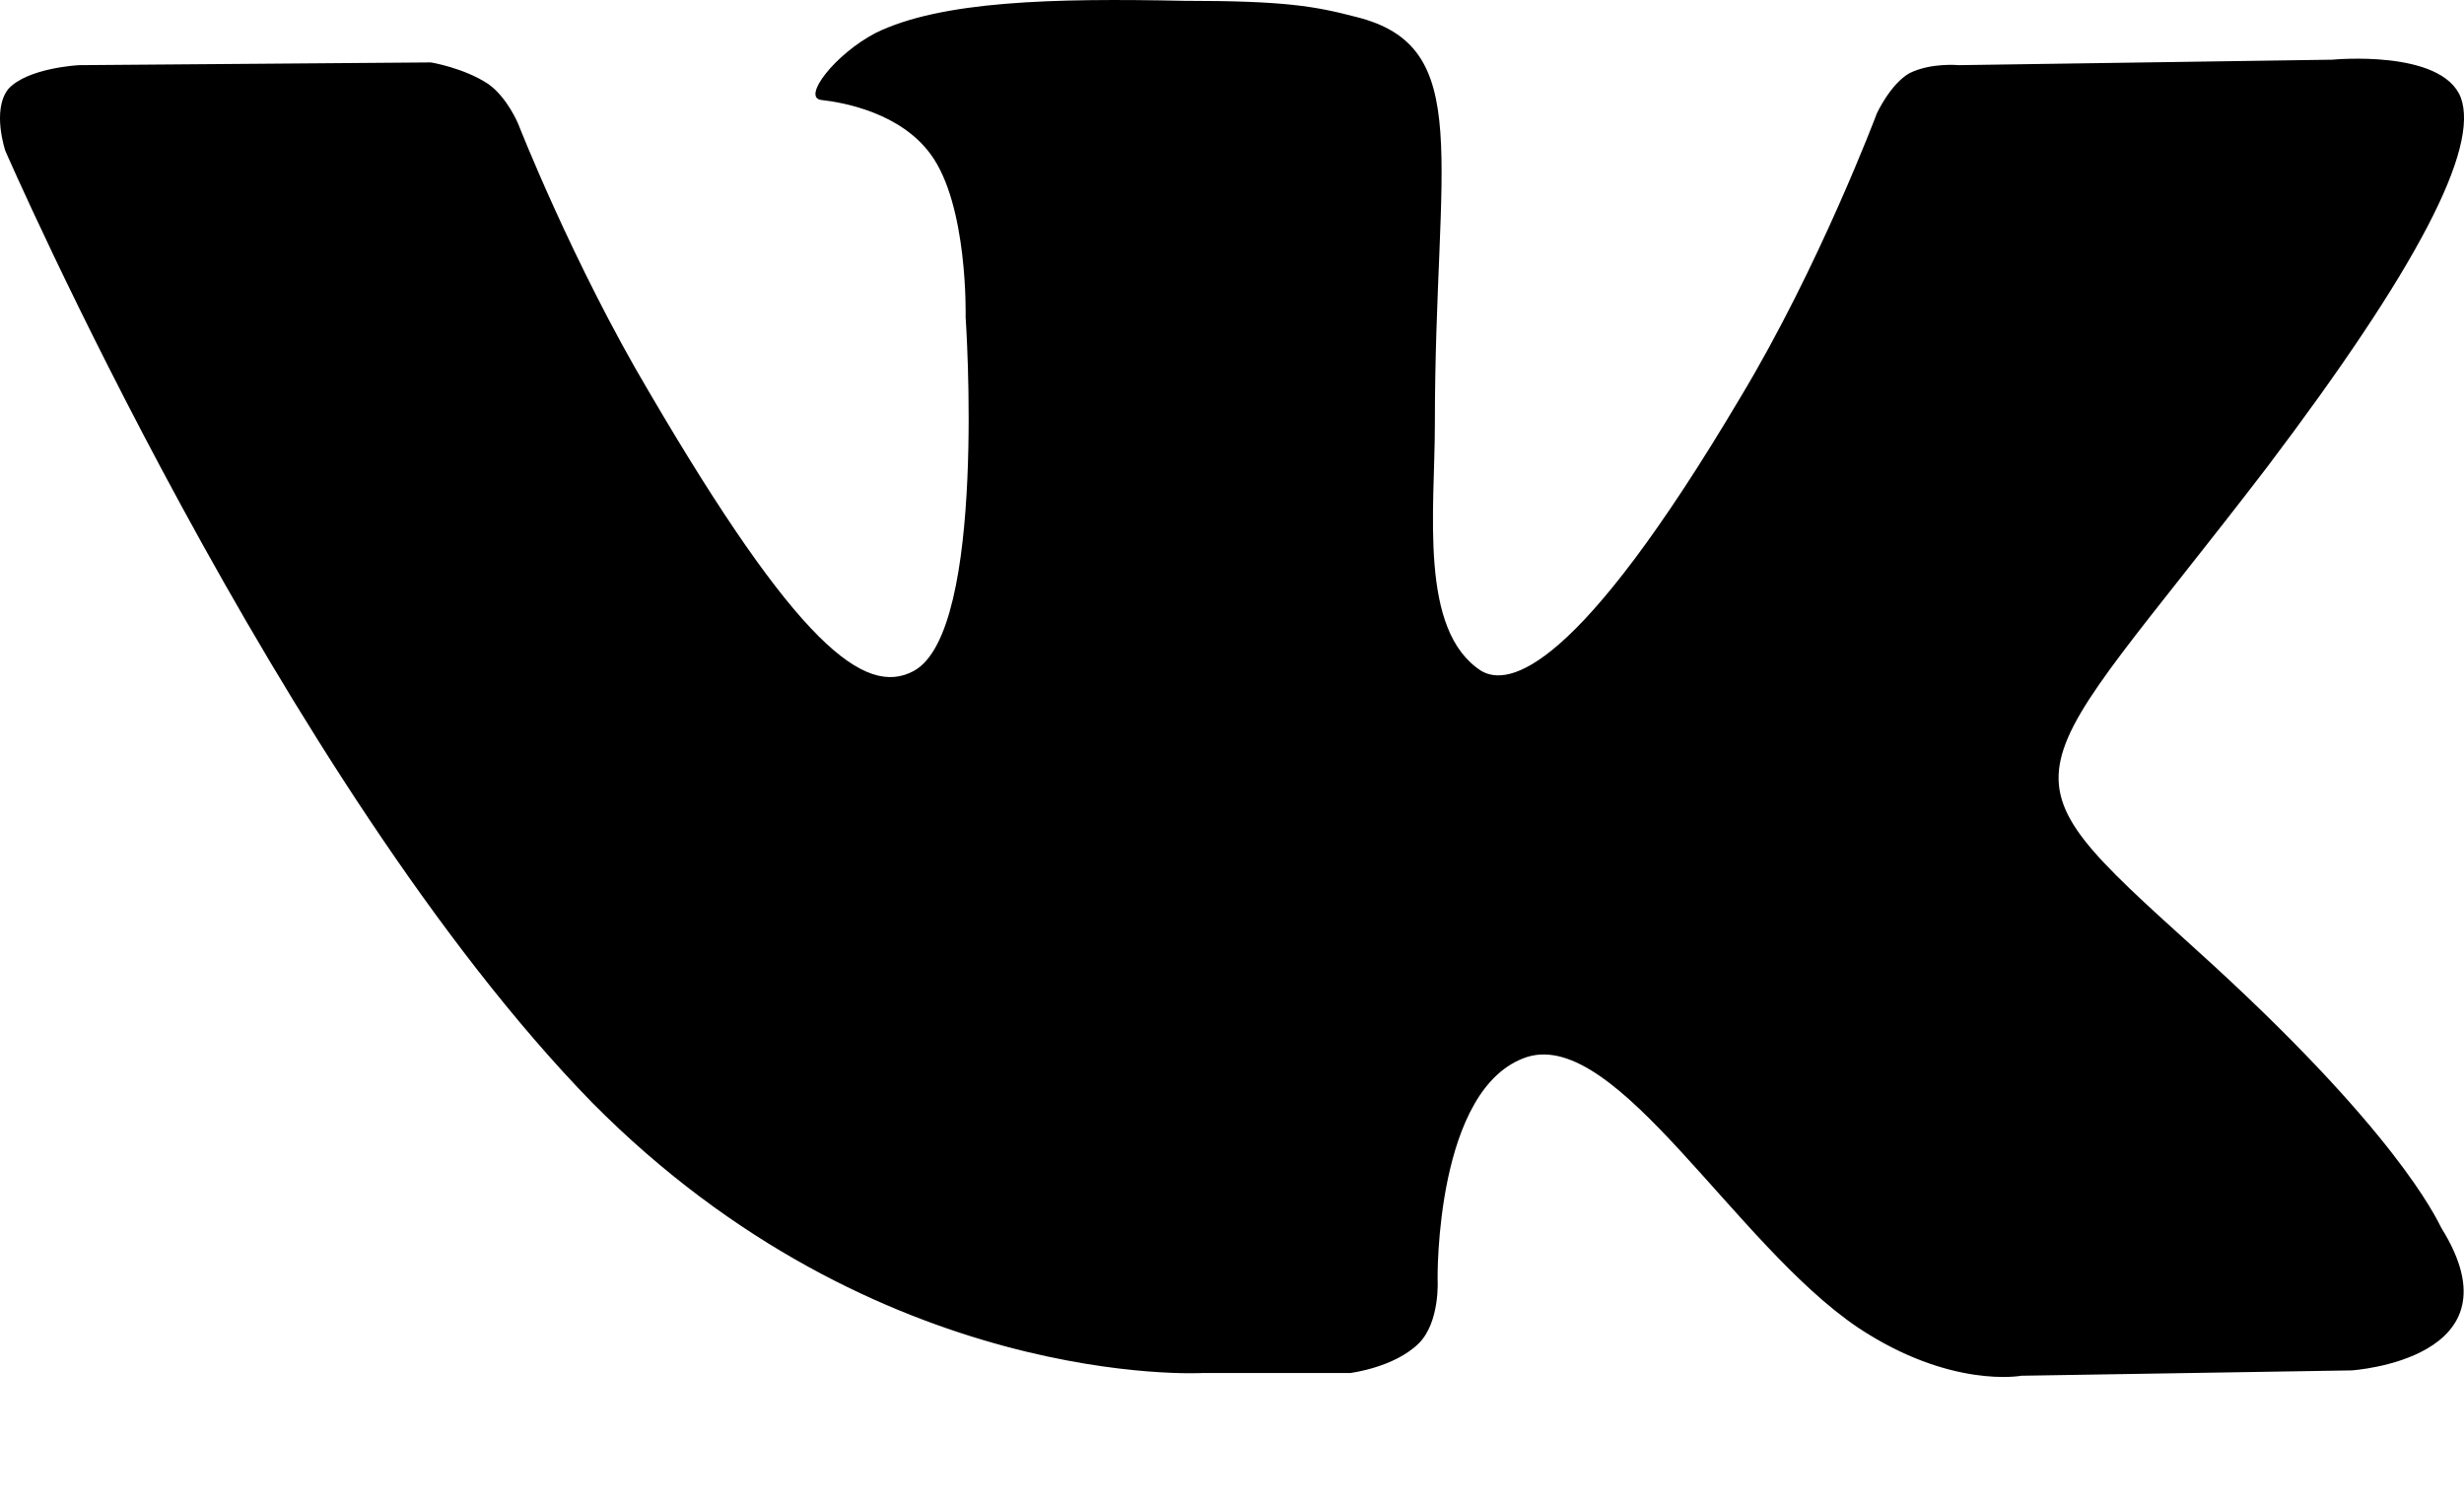
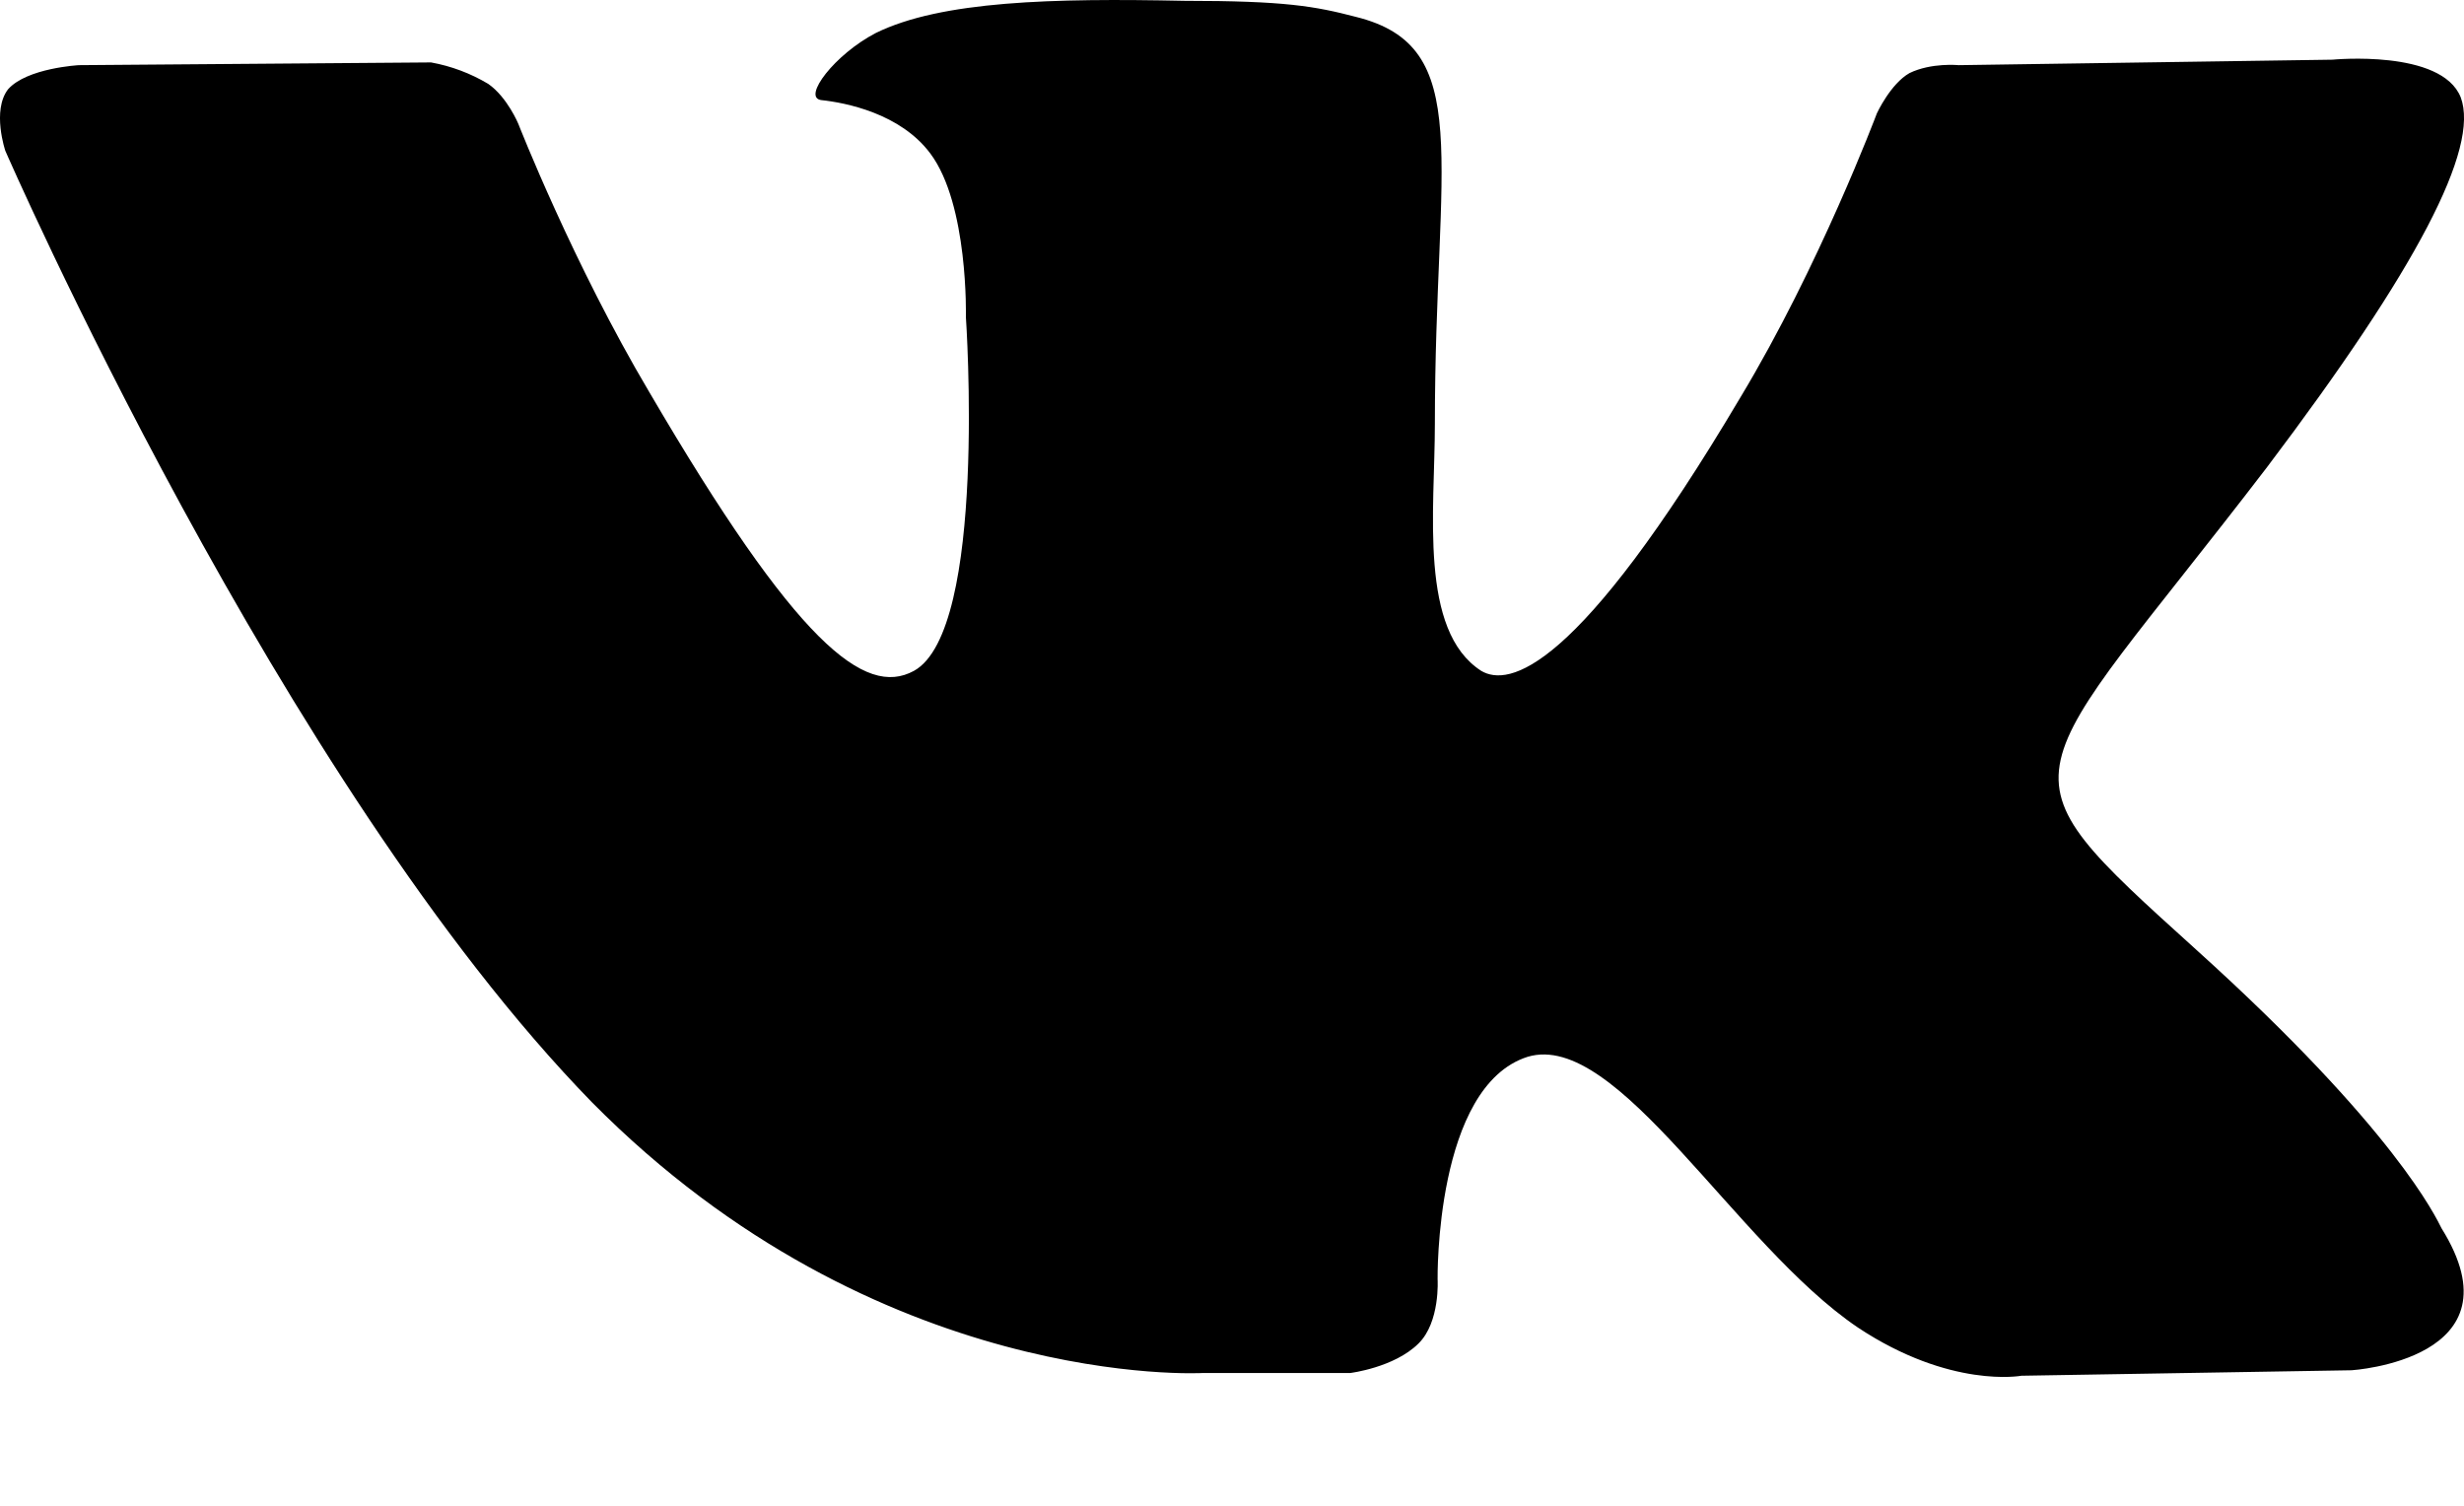
<svg xmlns="http://www.w3.org/2000/svg" width="18" height="11" viewBox="0 0 18 11" fill="none">
-   <path d="M8.788 10.03H9.864C9.864 10.03 10.183 9.991 10.363 9.815C10.522 9.658 10.502 9.345 10.502 9.345C10.502 9.345 10.482 7.935 11.16 7.72C11.817 7.524 12.674 9.09 13.571 9.697C14.249 10.148 14.767 10.05 14.767 10.05L17.178 10.011C17.178 10.011 18.434 9.932 17.836 8.973C17.796 8.895 17.497 8.249 16.043 6.937C14.528 5.566 14.747 5.782 16.561 3.413C17.657 1.964 18.115 1.083 17.976 0.711C17.836 0.358 17.039 0.436 17.039 0.436L14.309 0.476C14.309 0.476 14.109 0.456 13.95 0.534C13.81 0.613 13.711 0.828 13.711 0.828C13.711 0.828 13.292 1.944 12.714 2.903C11.518 4.92 11.02 5.018 10.821 4.901C10.363 4.607 10.482 3.726 10.482 3.099C10.482 1.161 10.781 0.339 9.904 0.123C9.605 0.045 9.386 0.006 8.649 0.006C7.692 -0.014 6.875 0.006 6.396 0.241C6.098 0.397 5.858 0.711 5.998 0.73C6.177 0.75 6.576 0.828 6.795 1.122C7.074 1.494 7.054 2.316 7.054 2.316C7.054 2.316 7.214 4.607 6.676 4.901C6.317 5.096 5.819 4.705 4.742 2.864C4.184 1.924 3.786 0.906 3.786 0.906C3.786 0.906 3.706 0.711 3.566 0.613C3.387 0.495 3.148 0.456 3.148 0.456L0.577 0.476C0.577 0.476 0.198 0.495 0.059 0.652C-0.061 0.808 0.039 1.102 0.039 1.102C0.039 1.102 2.052 5.723 4.324 8.053C6.416 10.167 8.788 10.03 8.788 10.03Z" fill="black" />
+   <path d="M8.788 10.03h1.076s.32-.039.498-.215c.16-.157.14-.47.14-.47s-.02-1.41.658-1.625c.657-.196 1.514 1.37 2.411 1.977.678.45 1.196.353 1.196.353l2.412-.04s1.255-.078.657-1.037c-.04-.078-.339-.724-1.793-2.036-1.515-1.37-1.296-1.155.518-3.524 1.096-1.45 1.554-2.33 1.415-2.702-.14-.353-.937-.275-.937-.275l-2.73.04s-.2-.02-.36.058c-.139.079-.238.294-.238.294s-.419 1.116-.997 2.075c-1.196 2.017-1.694 2.115-1.893 1.998-.458-.294-.339-1.175-.339-1.802 0-1.938.299-2.76-.578-2.976C9.605.045 9.386.006 8.65.006c-.957-.02-1.774 0-2.252.235-.3.156-.539.47-.4.49.18.019.579.097.798.39.28.373.26 1.195.26 1.195s.159 2.29-.38 2.585c-.358.195-.856-.196-1.933-2.037-.558-.94-.956-1.958-.956-1.958s-.08-.195-.22-.293a1.249 1.249 0 00-.418-.157L.577.476S.198.496.059.652c-.12.156-.02.45-.02.45s2.013 4.62 4.285 6.95c2.092 2.115 4.464 1.978 4.464 1.978z" fill="#000" />
</svg>
